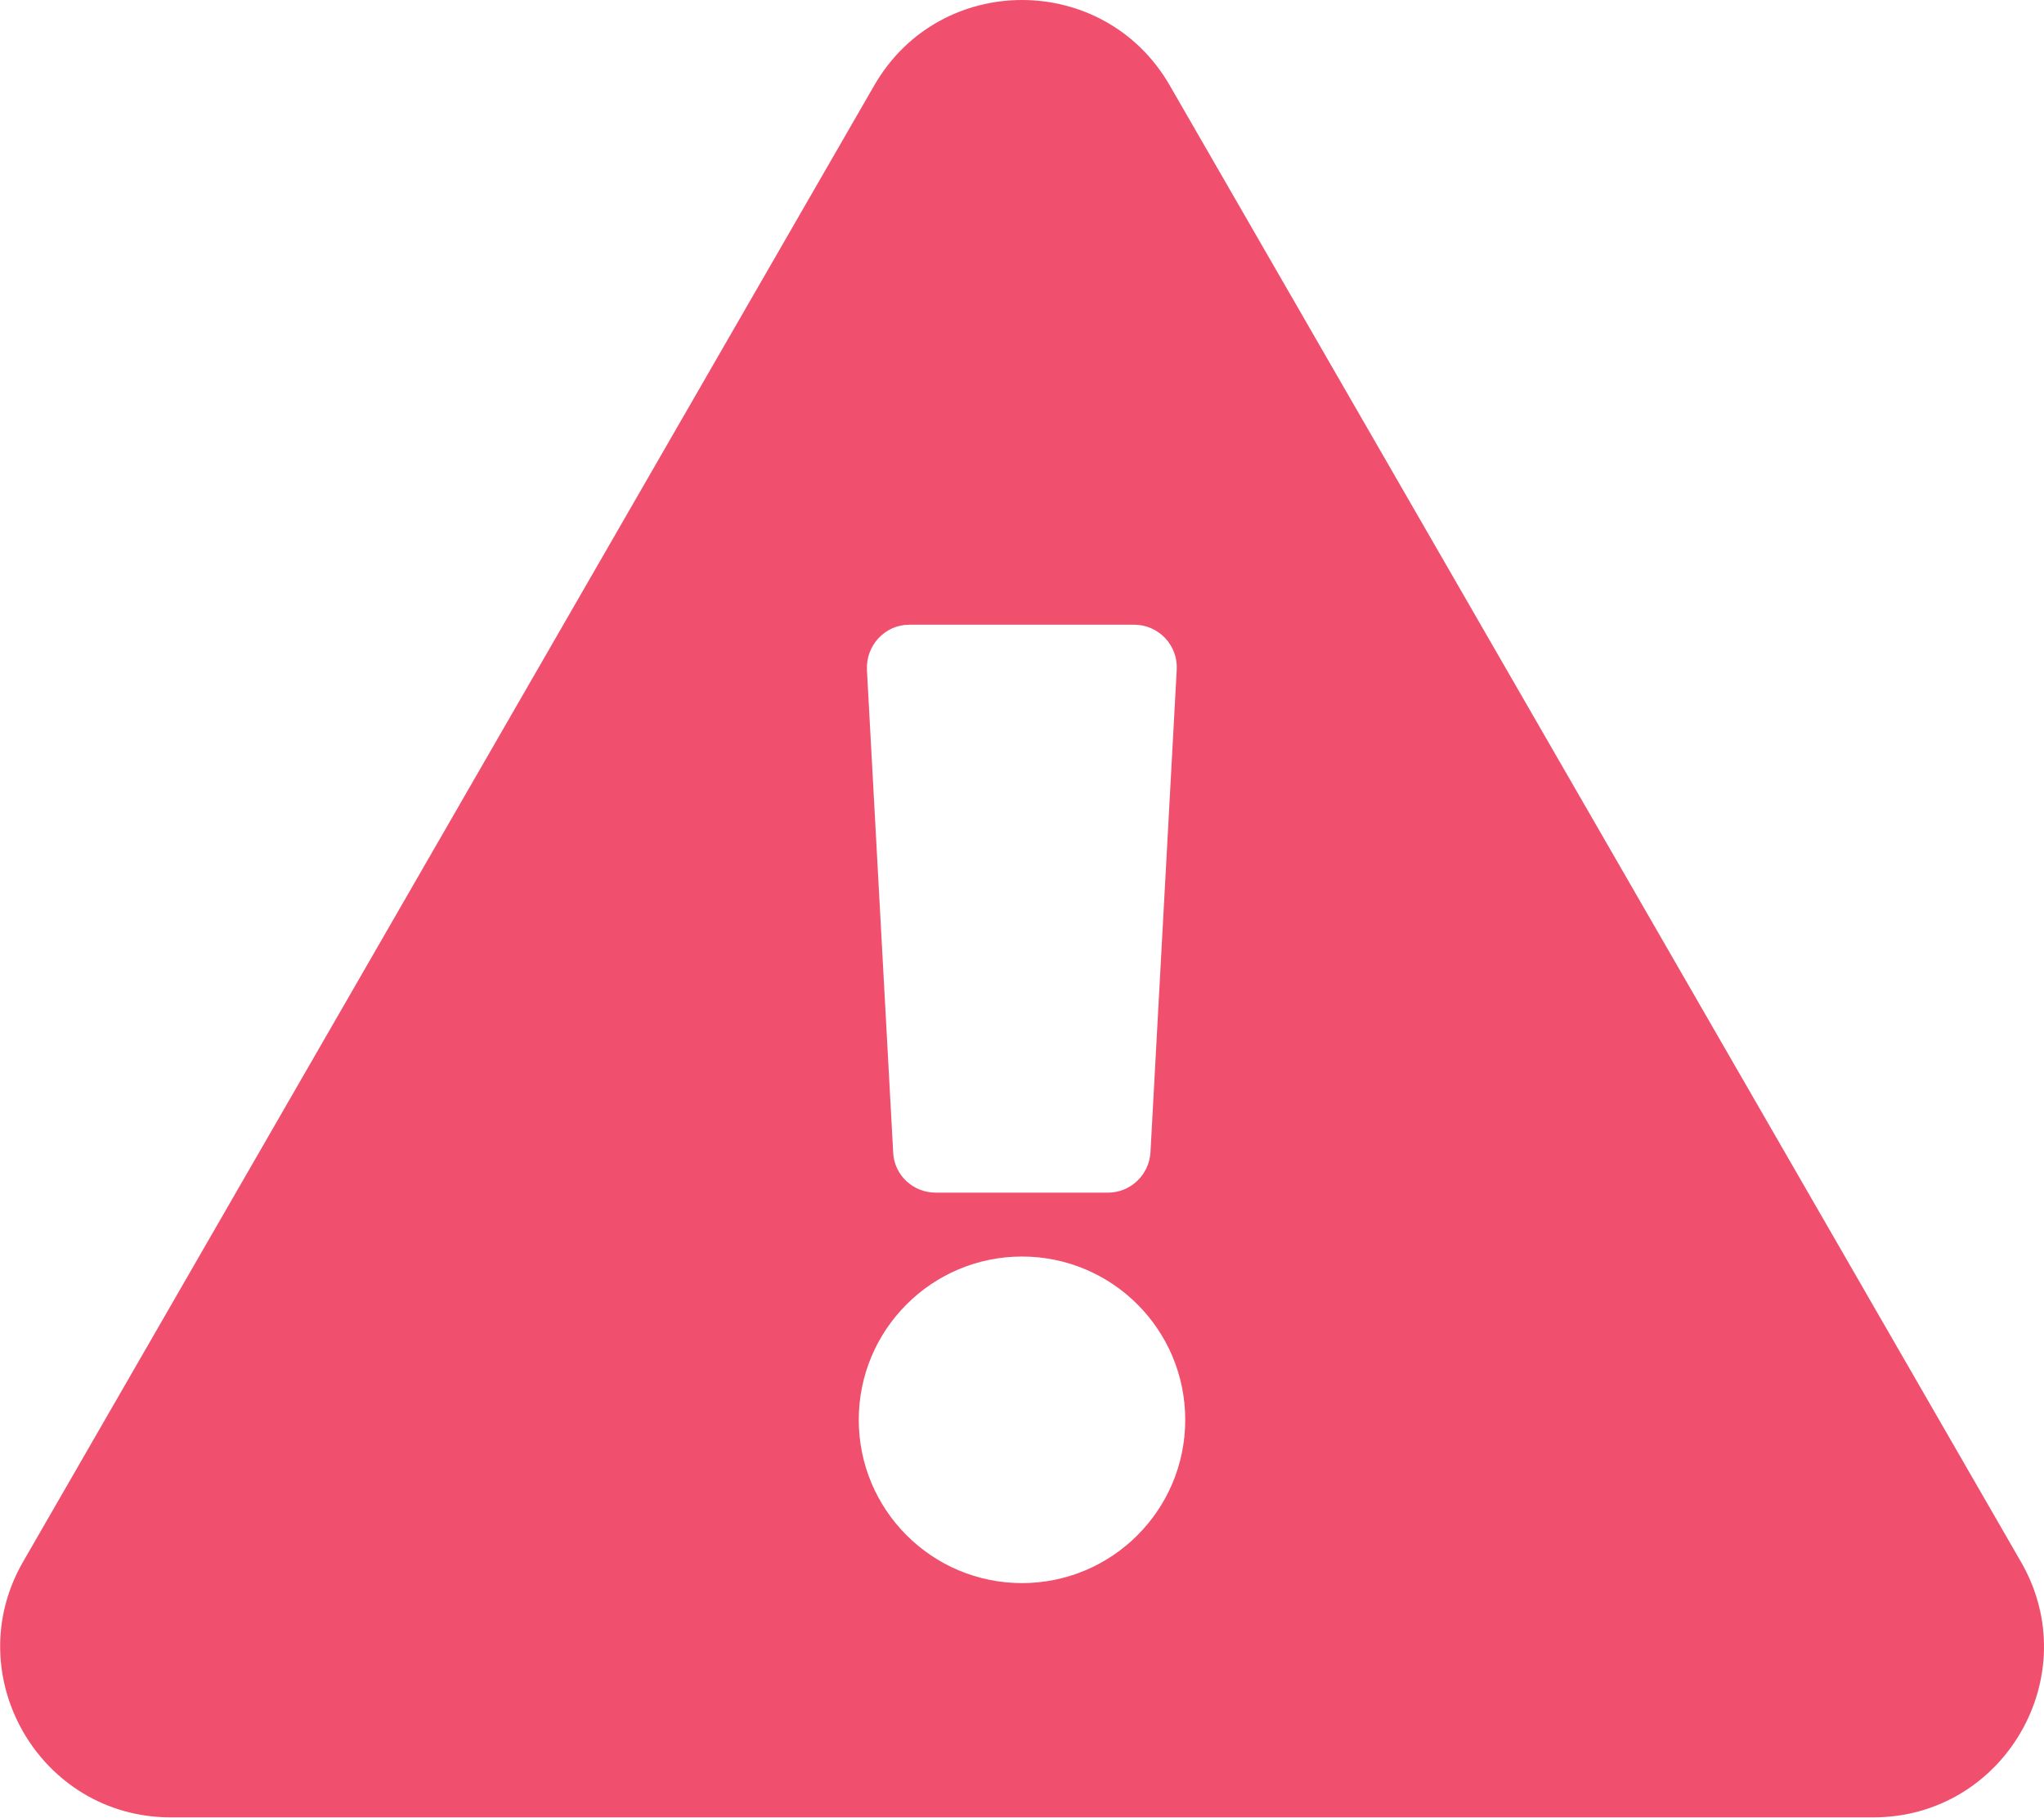
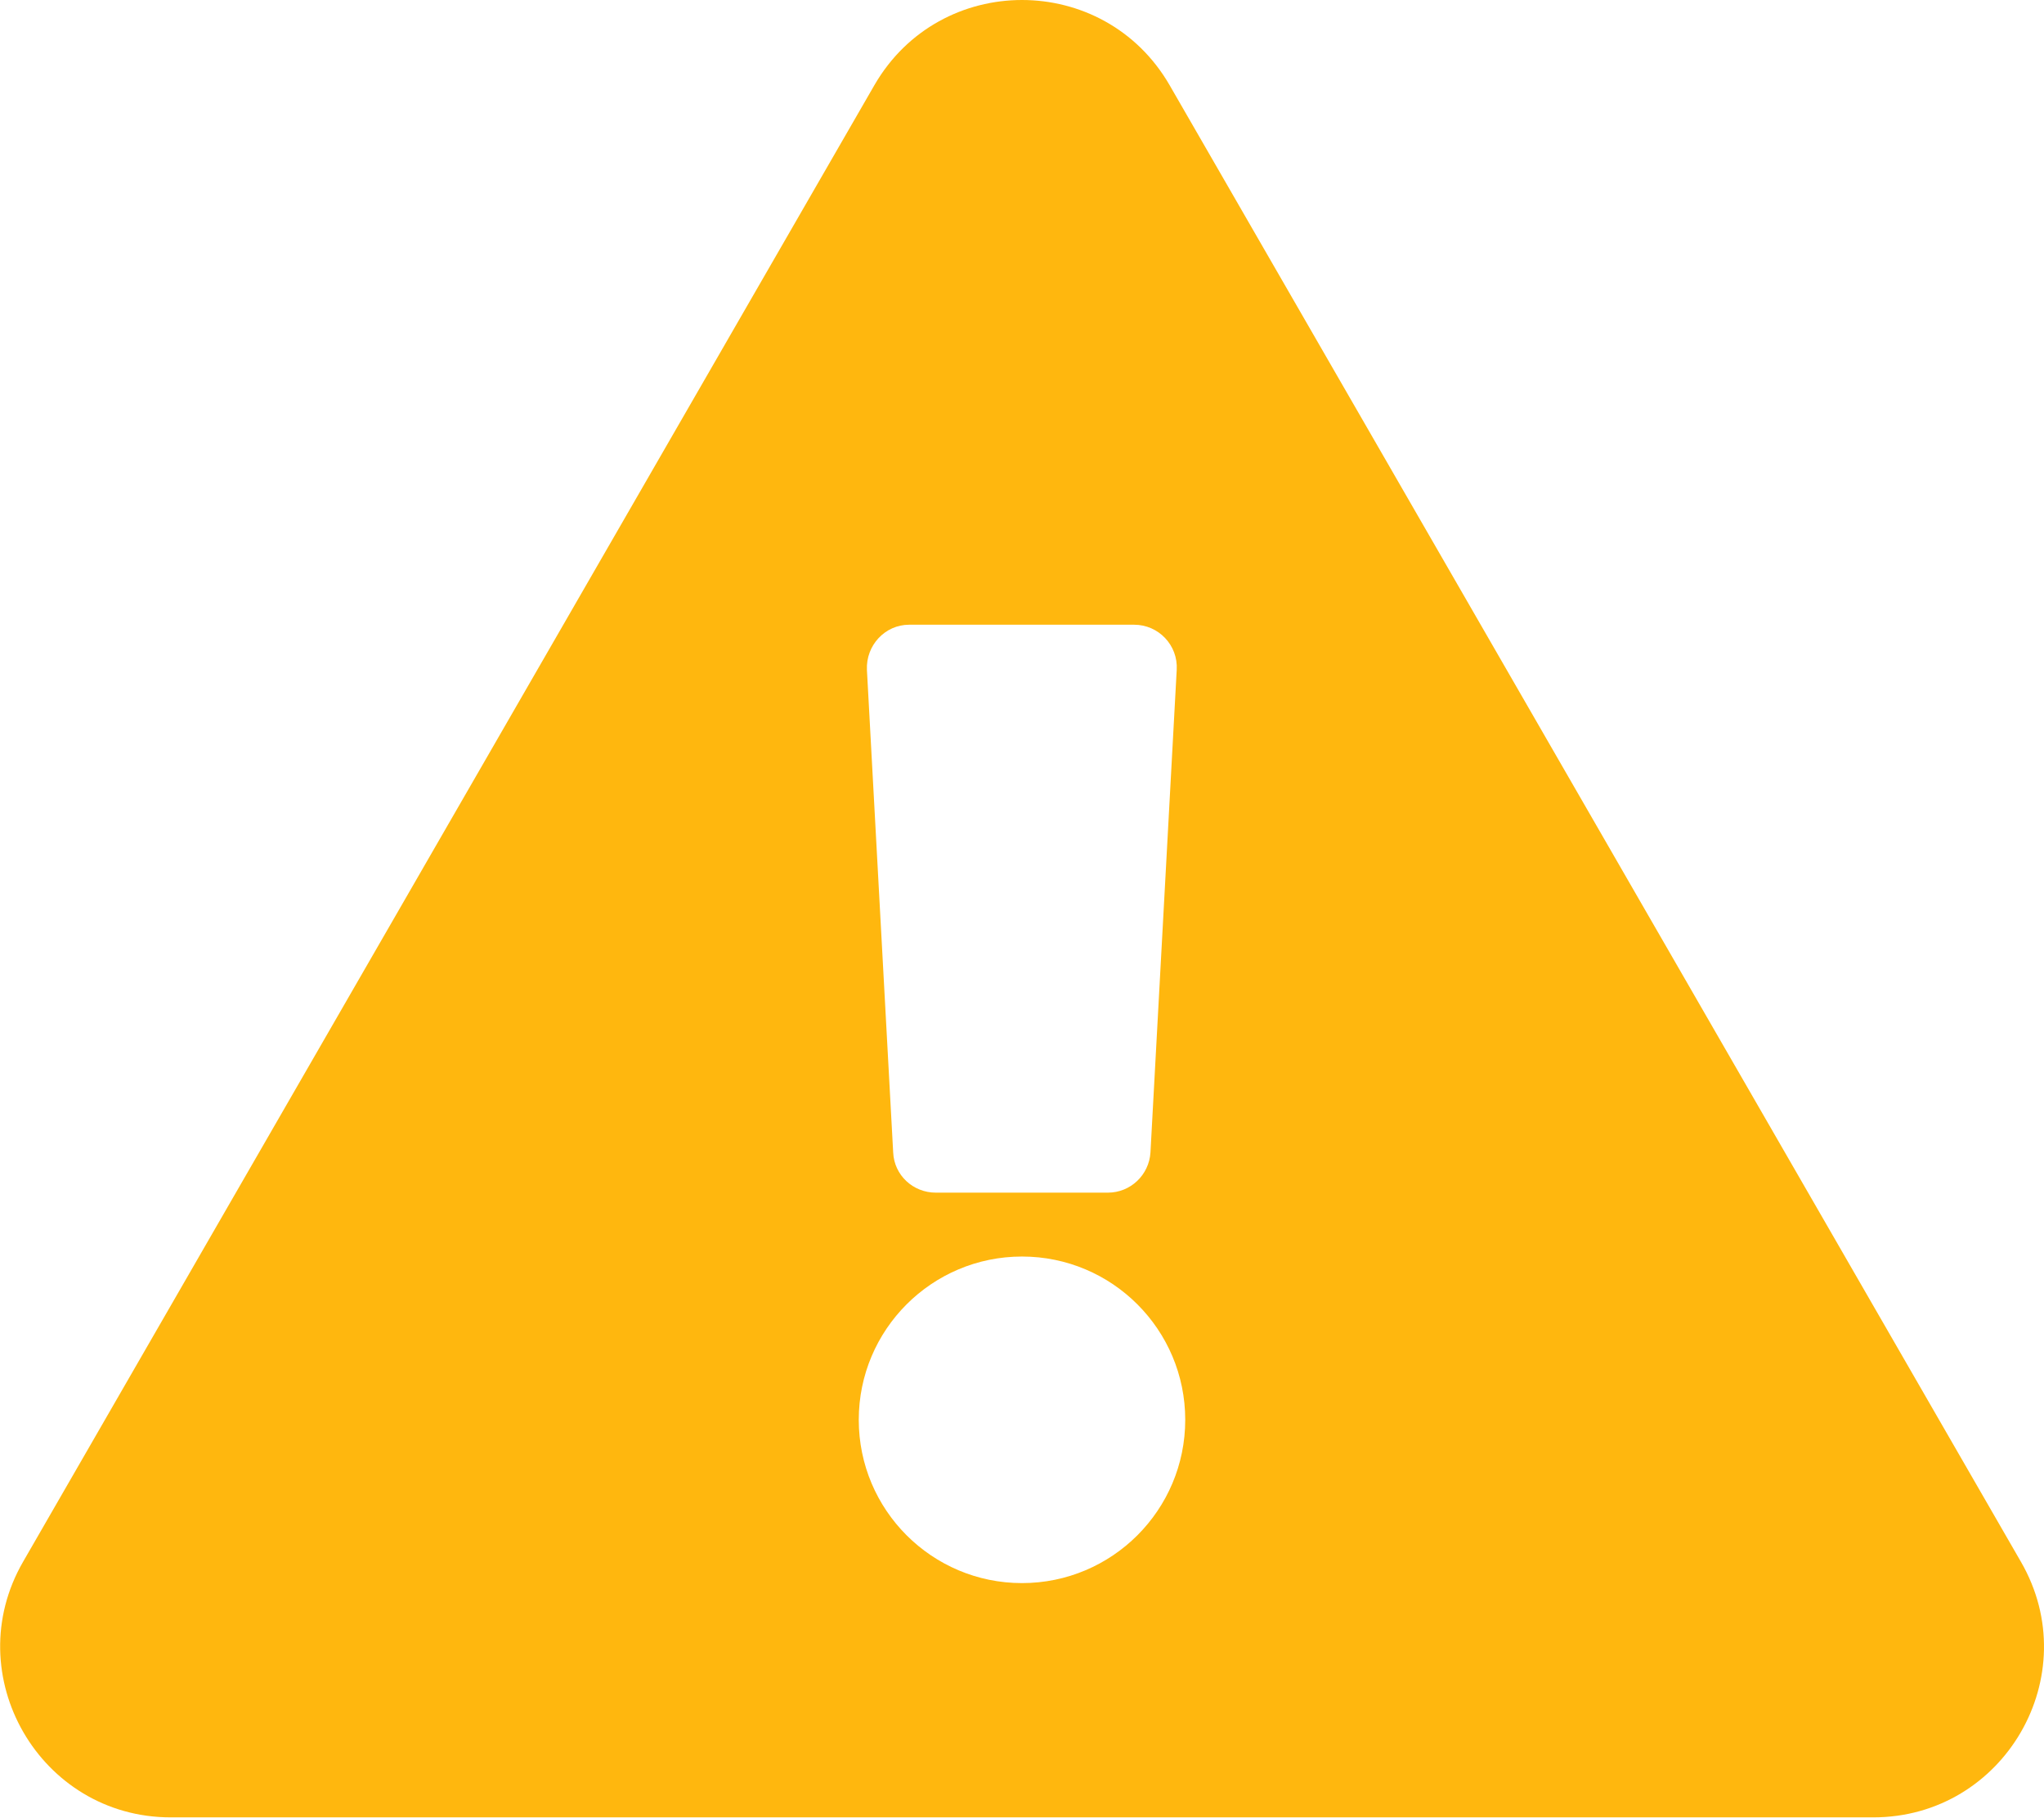
<svg xmlns="http://www.w3.org/2000/svg" version="1.1" id="Ebene_1" focusable="false" x="0px" y="0px" viewBox="0 0 576 512" style="enable-background:new 0 0 576 512;" xml:space="preserve">
  <style type="text/css">
- 	.st0{fill:#F0506E;}
+ 	.st0{fill:#FFB70E;}
</style>
  <path class="st0" d="M569.5,440c18.5,32-4.7,72-41.6,72H48.1c-36.9,0-60-40.1-41.6-72L246.4,24c18.5-32,64.7-32,83.2,0L569.5,440  L569.5,440z M288,354c-25.4,0-46,20.6-46,46s20.6,46,46,46s46-20.6,46-46S313.4,354,288,354z M244.3,188.7l7.4,136  c0.3,6.4,5.6,11.3,12,11.3h48.5c6.4,0,11.6-5,12-11.3l7.4-136c0.4-6.9-5.1-12.7-12-12.7h-63.4C249.4,176,244,181.8,244.3,188.7  L244.3,188.7z" />
</svg>
